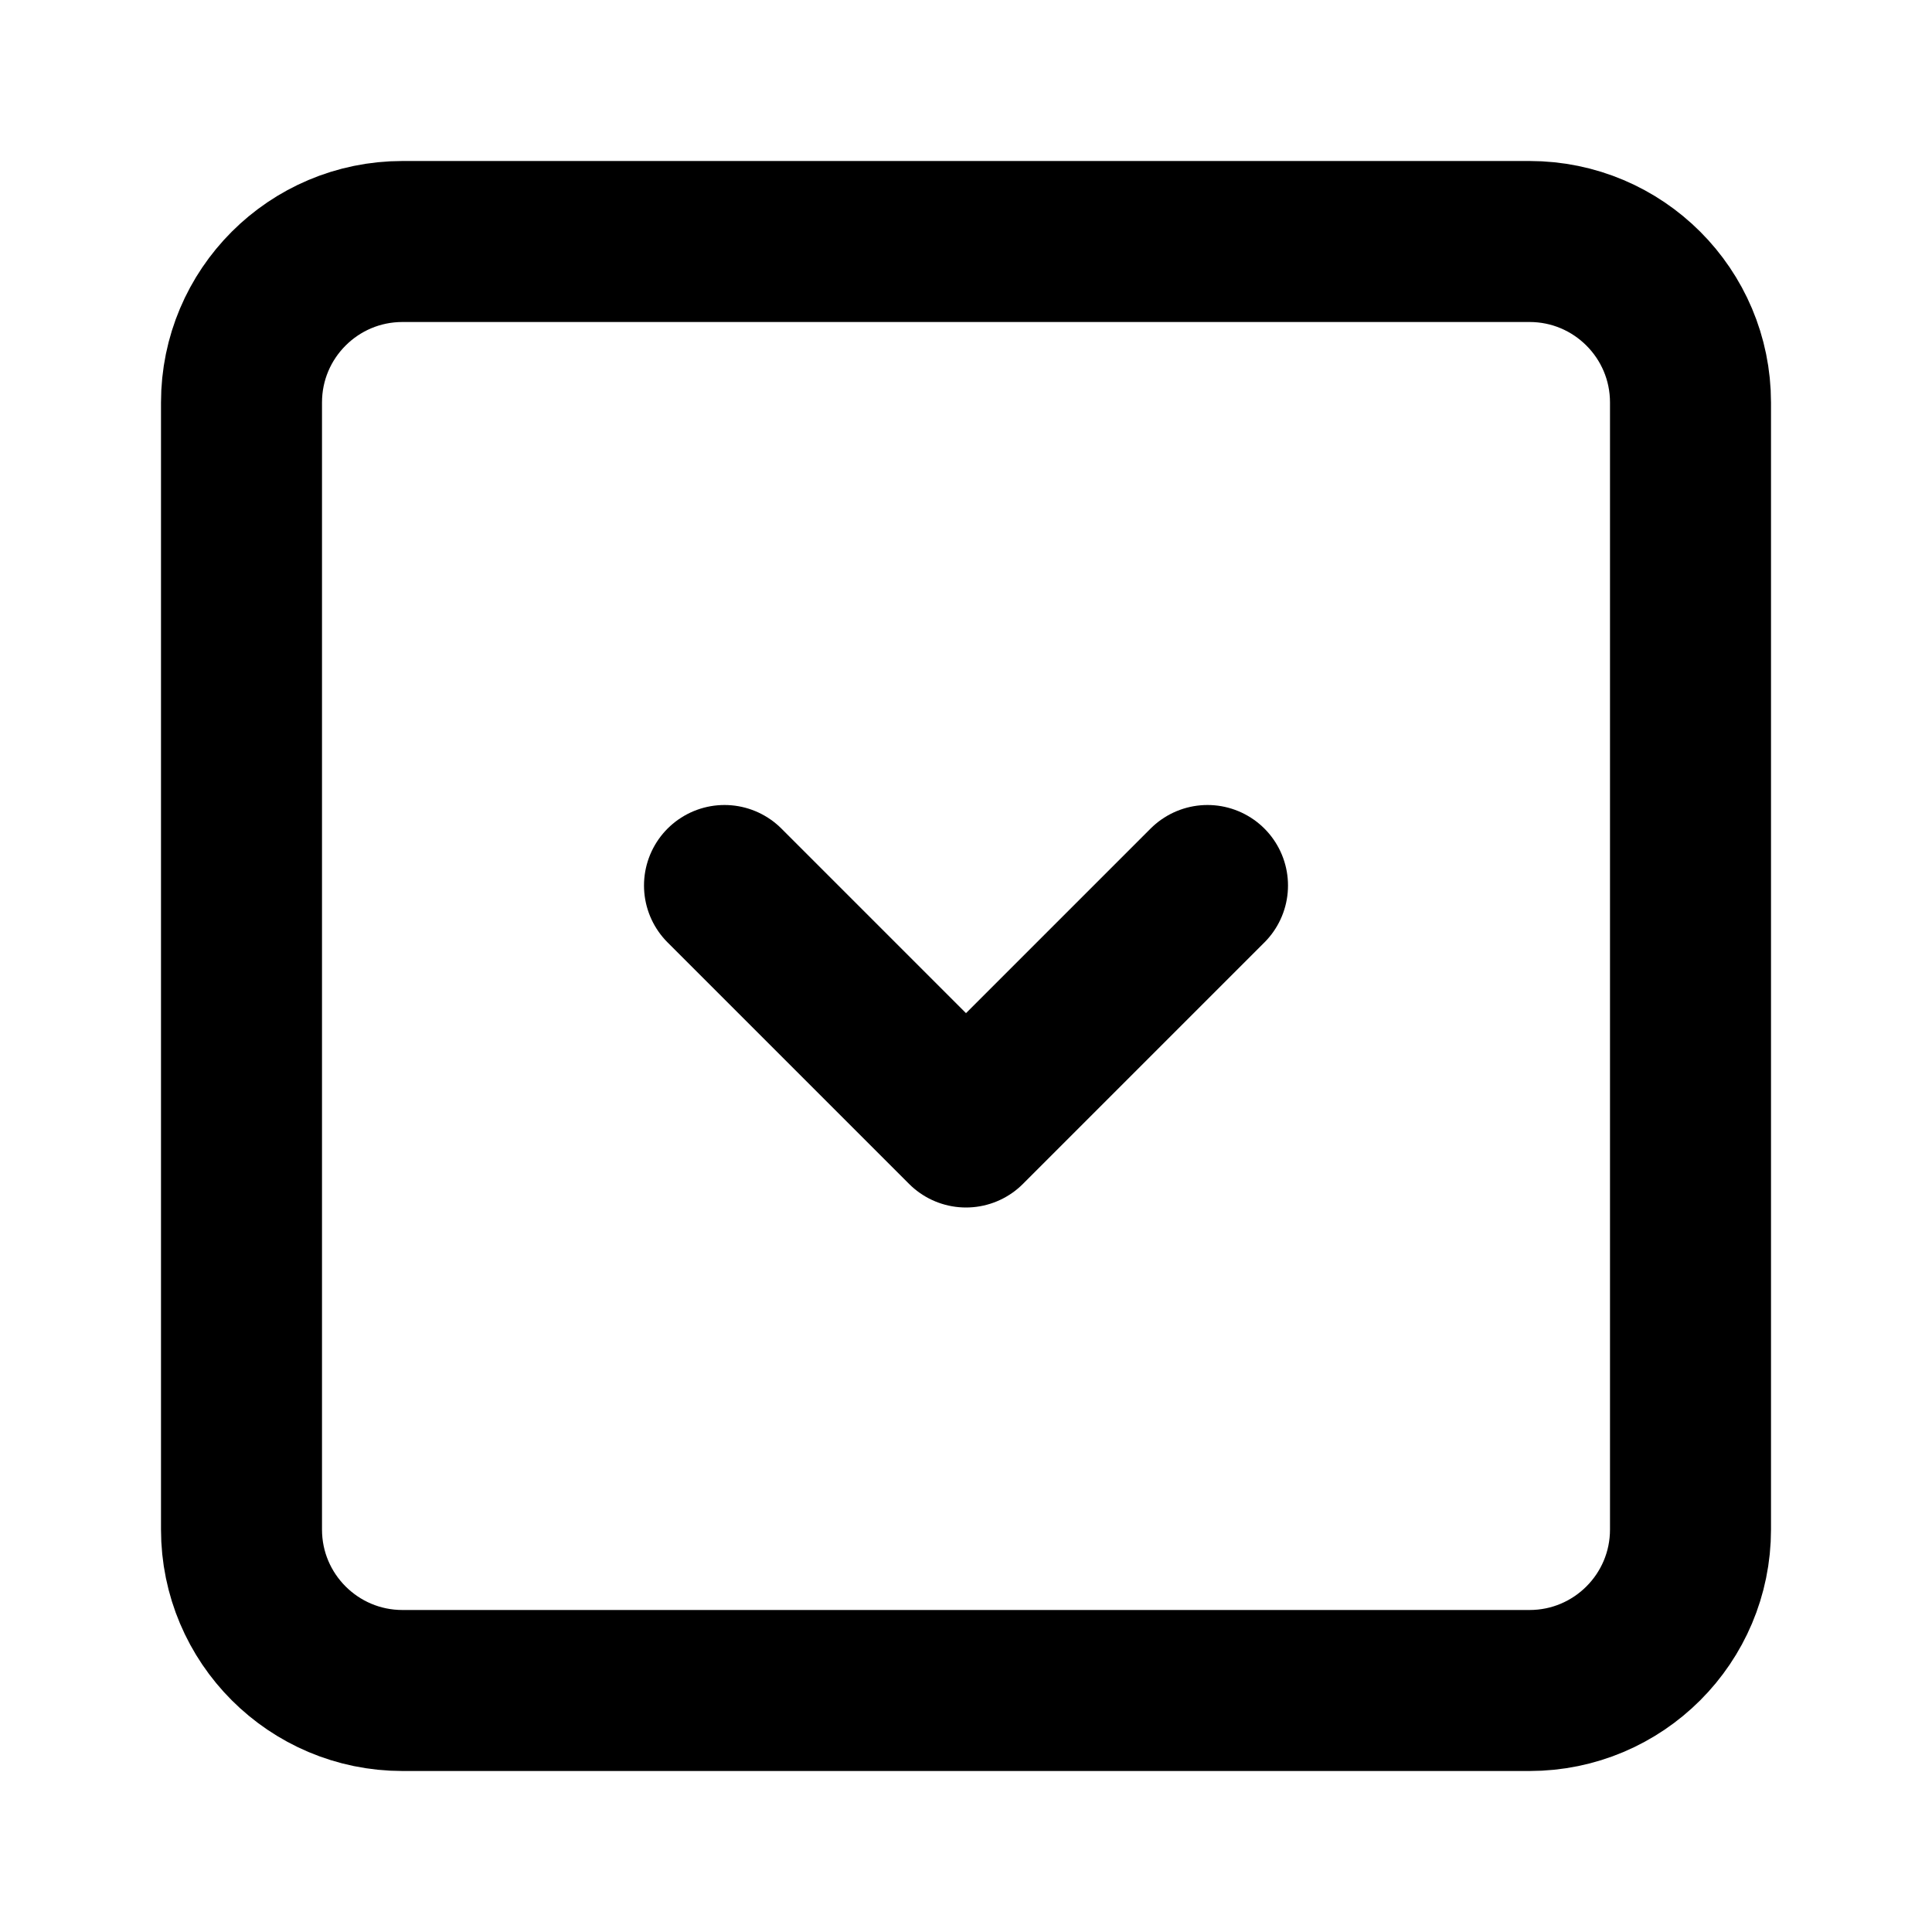
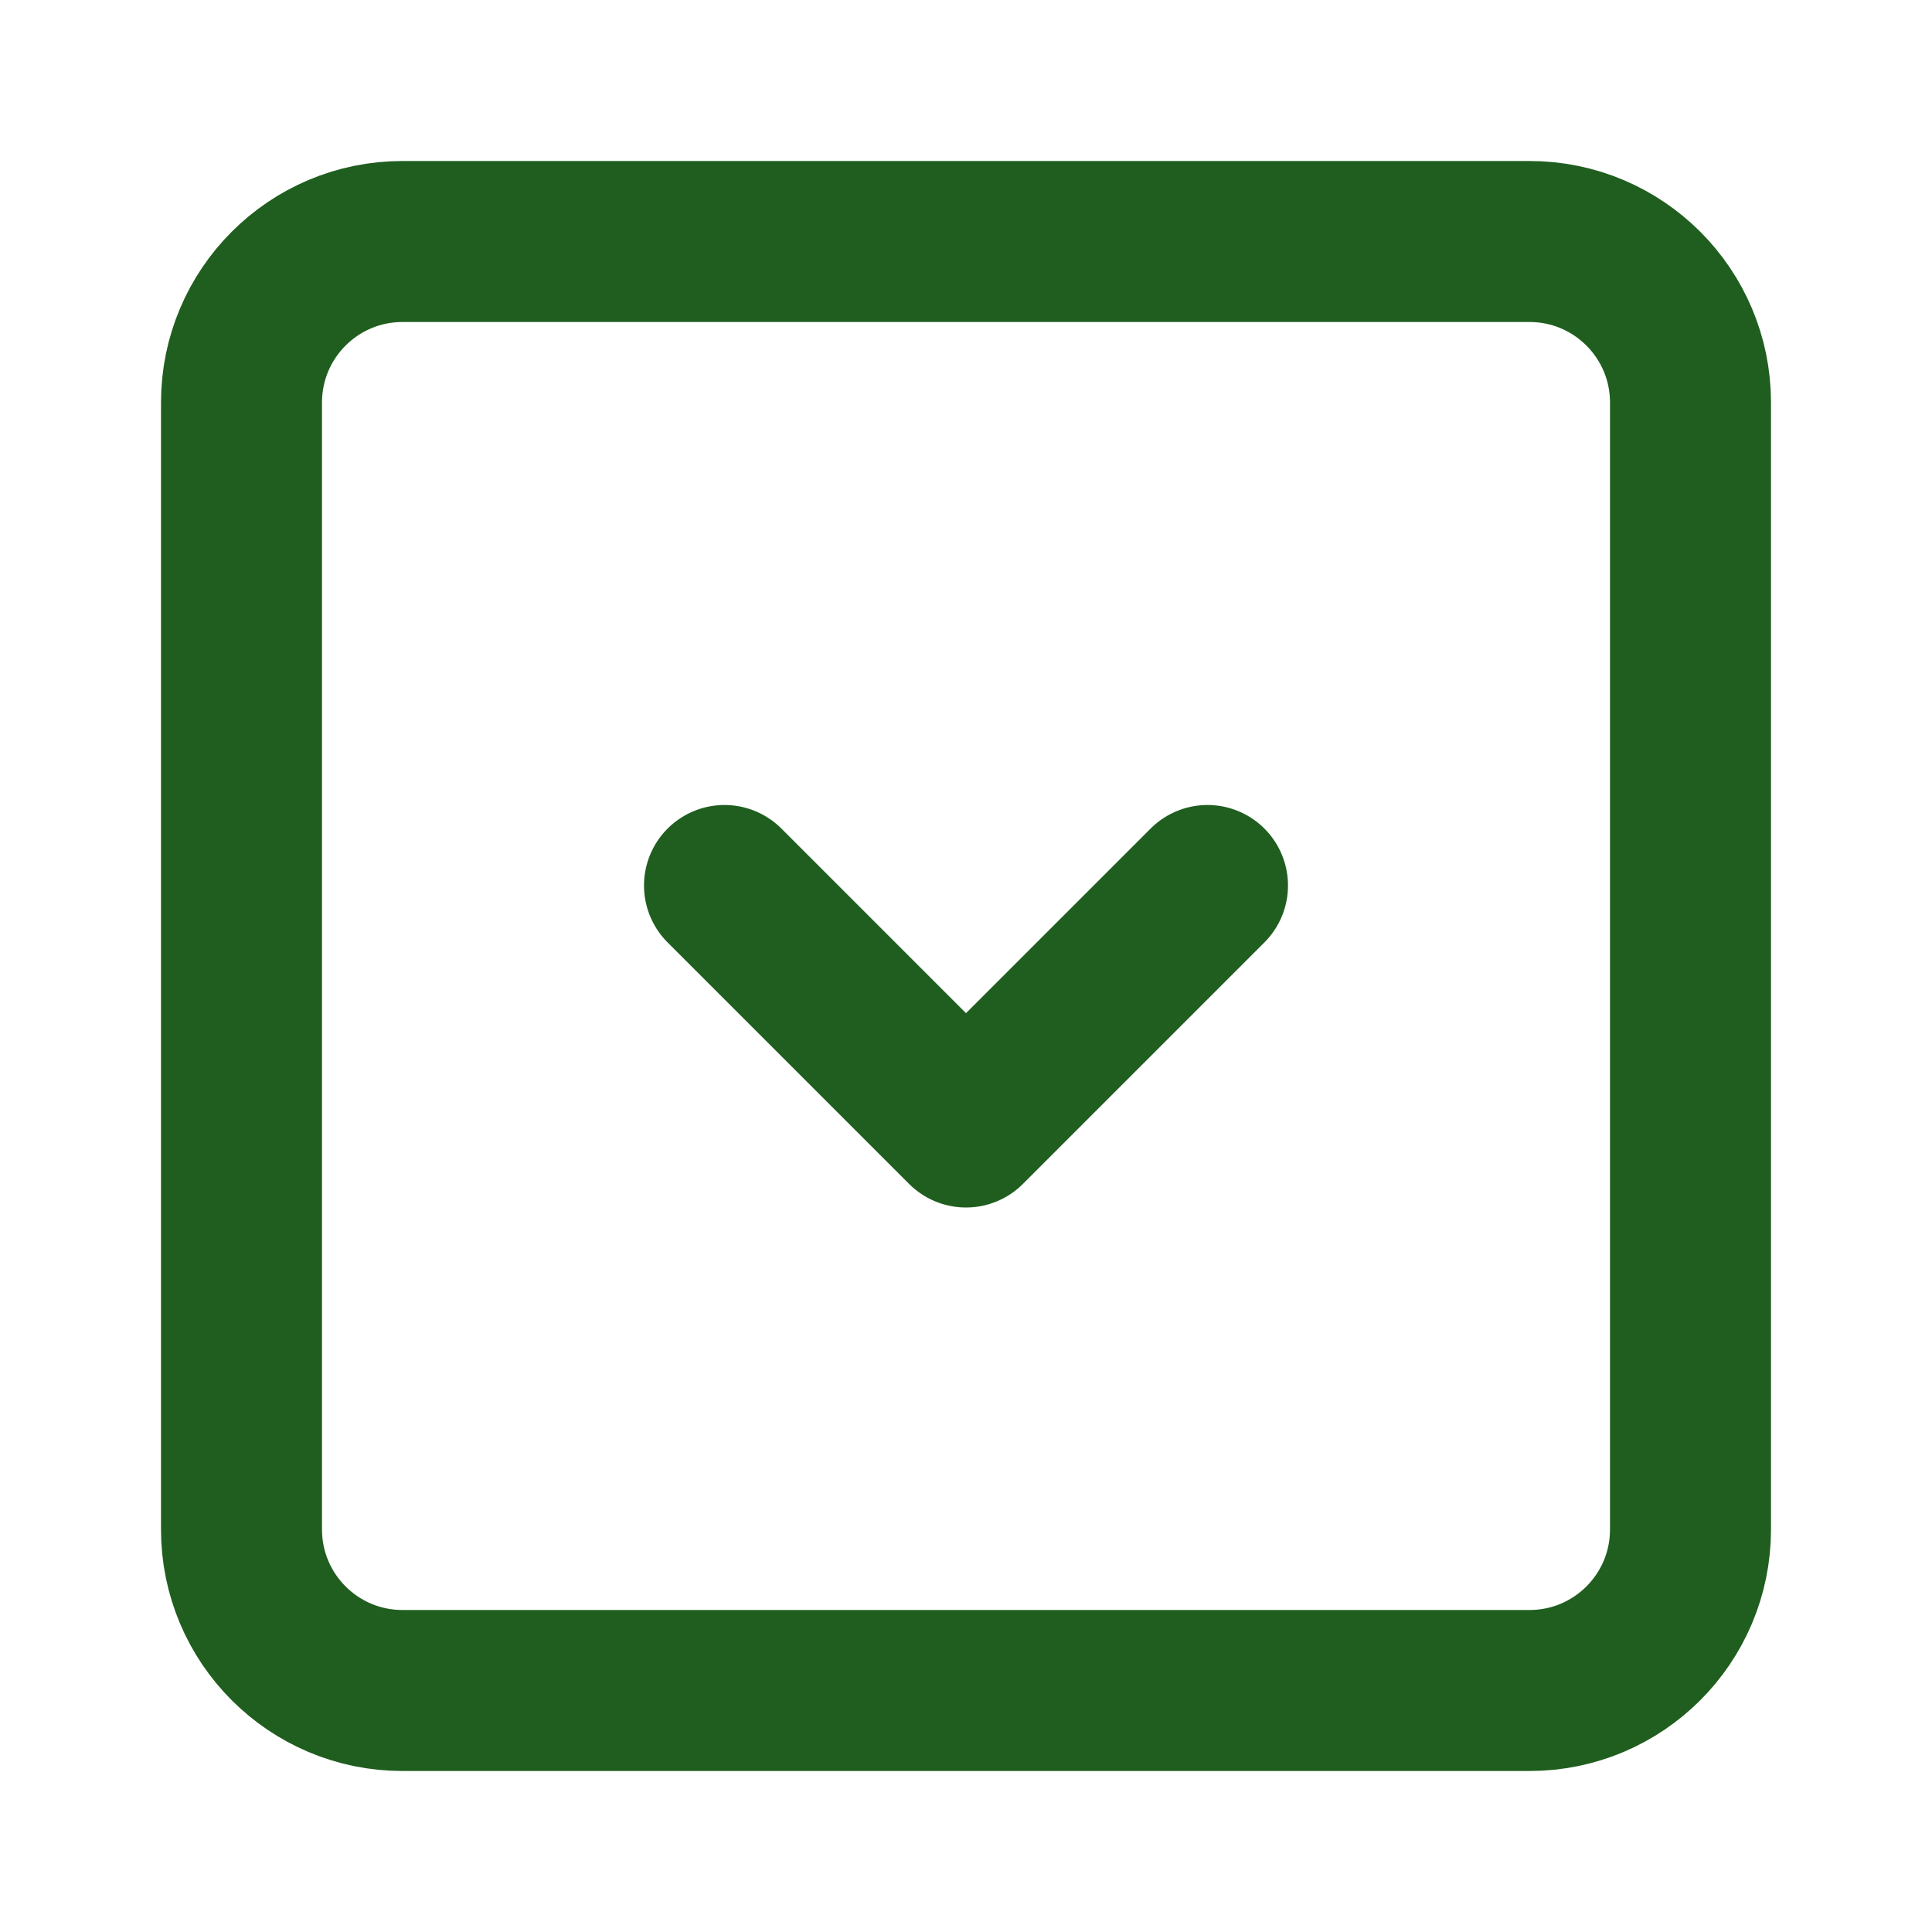
- <svg xmlns="http://www.w3.org/2000/svg" width="24" height="24" viewBox="0 0 24 24" fill="none" stroke="currentColor" stroke-width="2" stroke-linecap="round" stroke-linejoin="round" class="icon icon-tabler icons-tabler-outline icon-tabler-select">
-   <path stroke="none" d="M0 0h24v24H0z" fill="none" />
-   <path d="M3 3m0 2a2 2 0 0 1 2 -2h14a2 2 0 0 1 2 2v14a2 2 0 0 1 -2 2h-14a2 2 0 0 1 -2 -2z" />
-   <path d="M9 11l3 3l3 -3" />
+ <svg xmlns="http://www.w3.org/2000/svg" width="24" height="24" viewBox="0 0 24 24" fill="none" stroke="currentColor" stroke-width="2" stroke-linecap="round" stroke-linejoin="round" class="icon icon-tabler icons-tabler-outline icon-tabler-select" version="1.1" id="svg8">
+   <defs id="defs12" />
+   <path stroke="none" d="M0 0h24v24H0z" fill="none" id="path2" />
+   <path d="M3 3m0 2a2 2 0 0 1 2 -2h14a2 2 0 0 1 2 2v14a2 2 0 0 1 -2 2h-14a2 2 0 0 1 -2 -2z" id="path4" style="stroke:#1f5e1f;stroke-opacity:1" />
+   <path d="M9 11l3 3l3 -3" id="path6" style="stroke:#1f5e1f;stroke-opacity:1" />
</svg>
